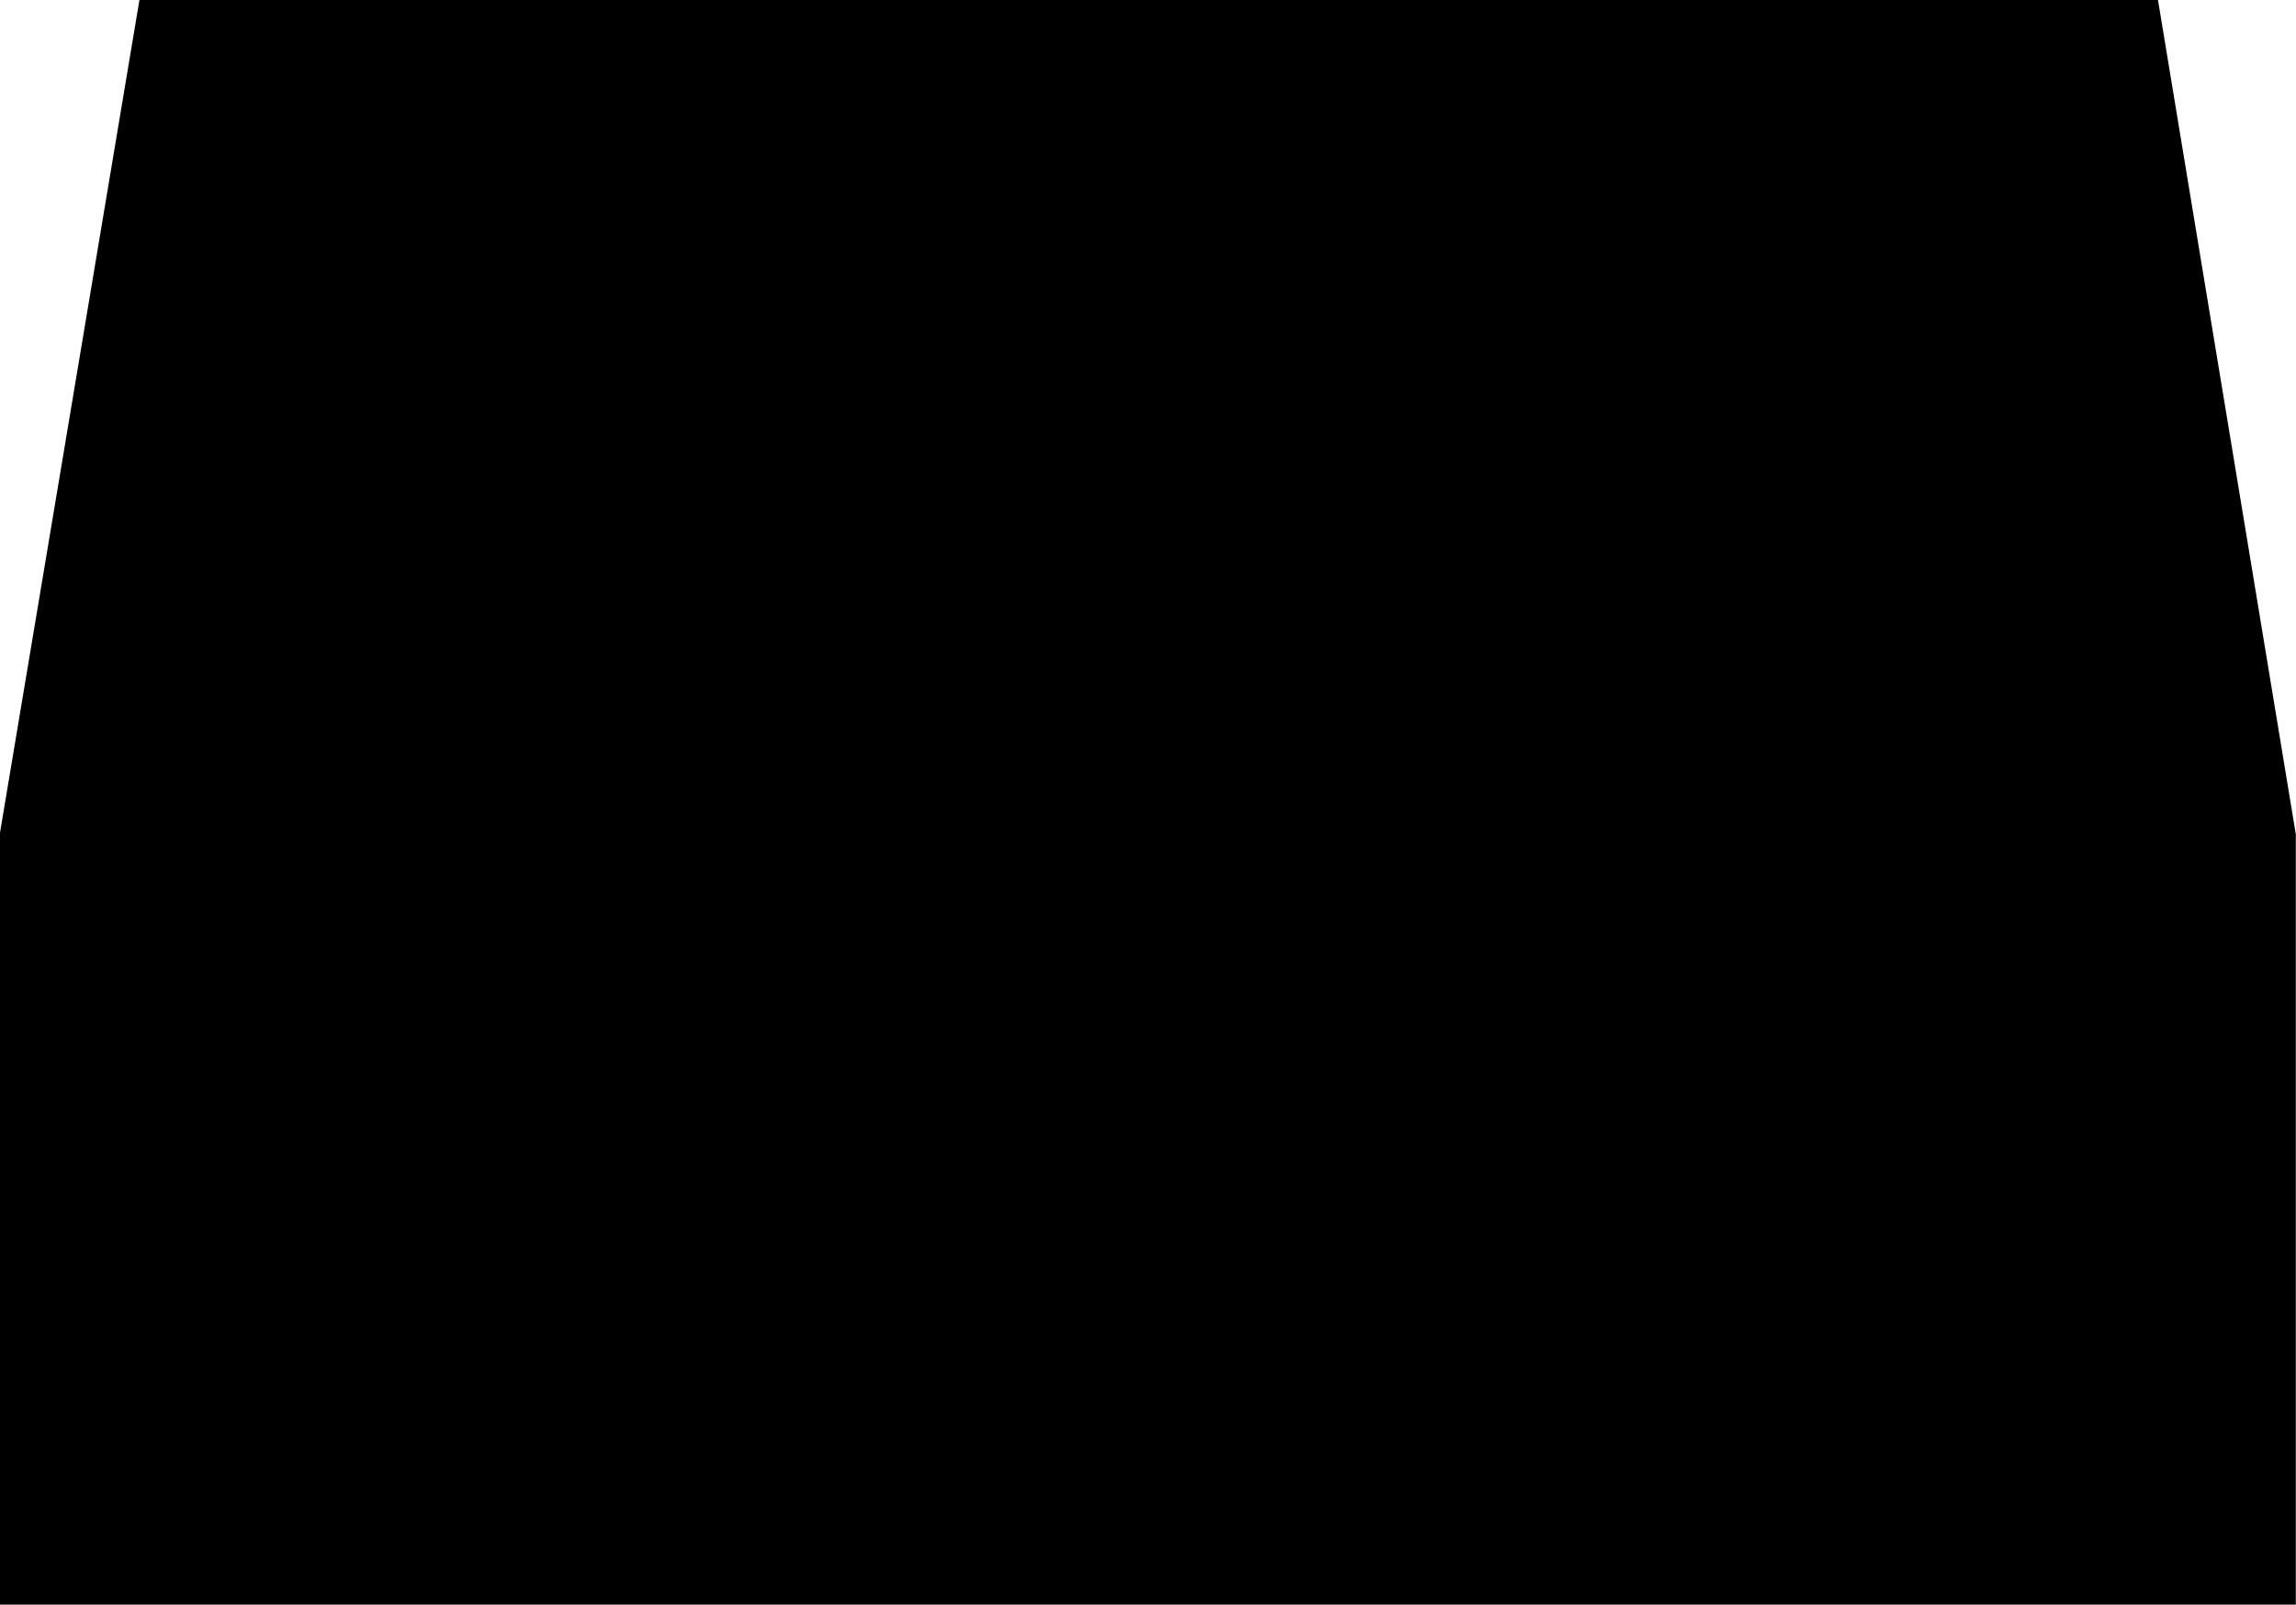
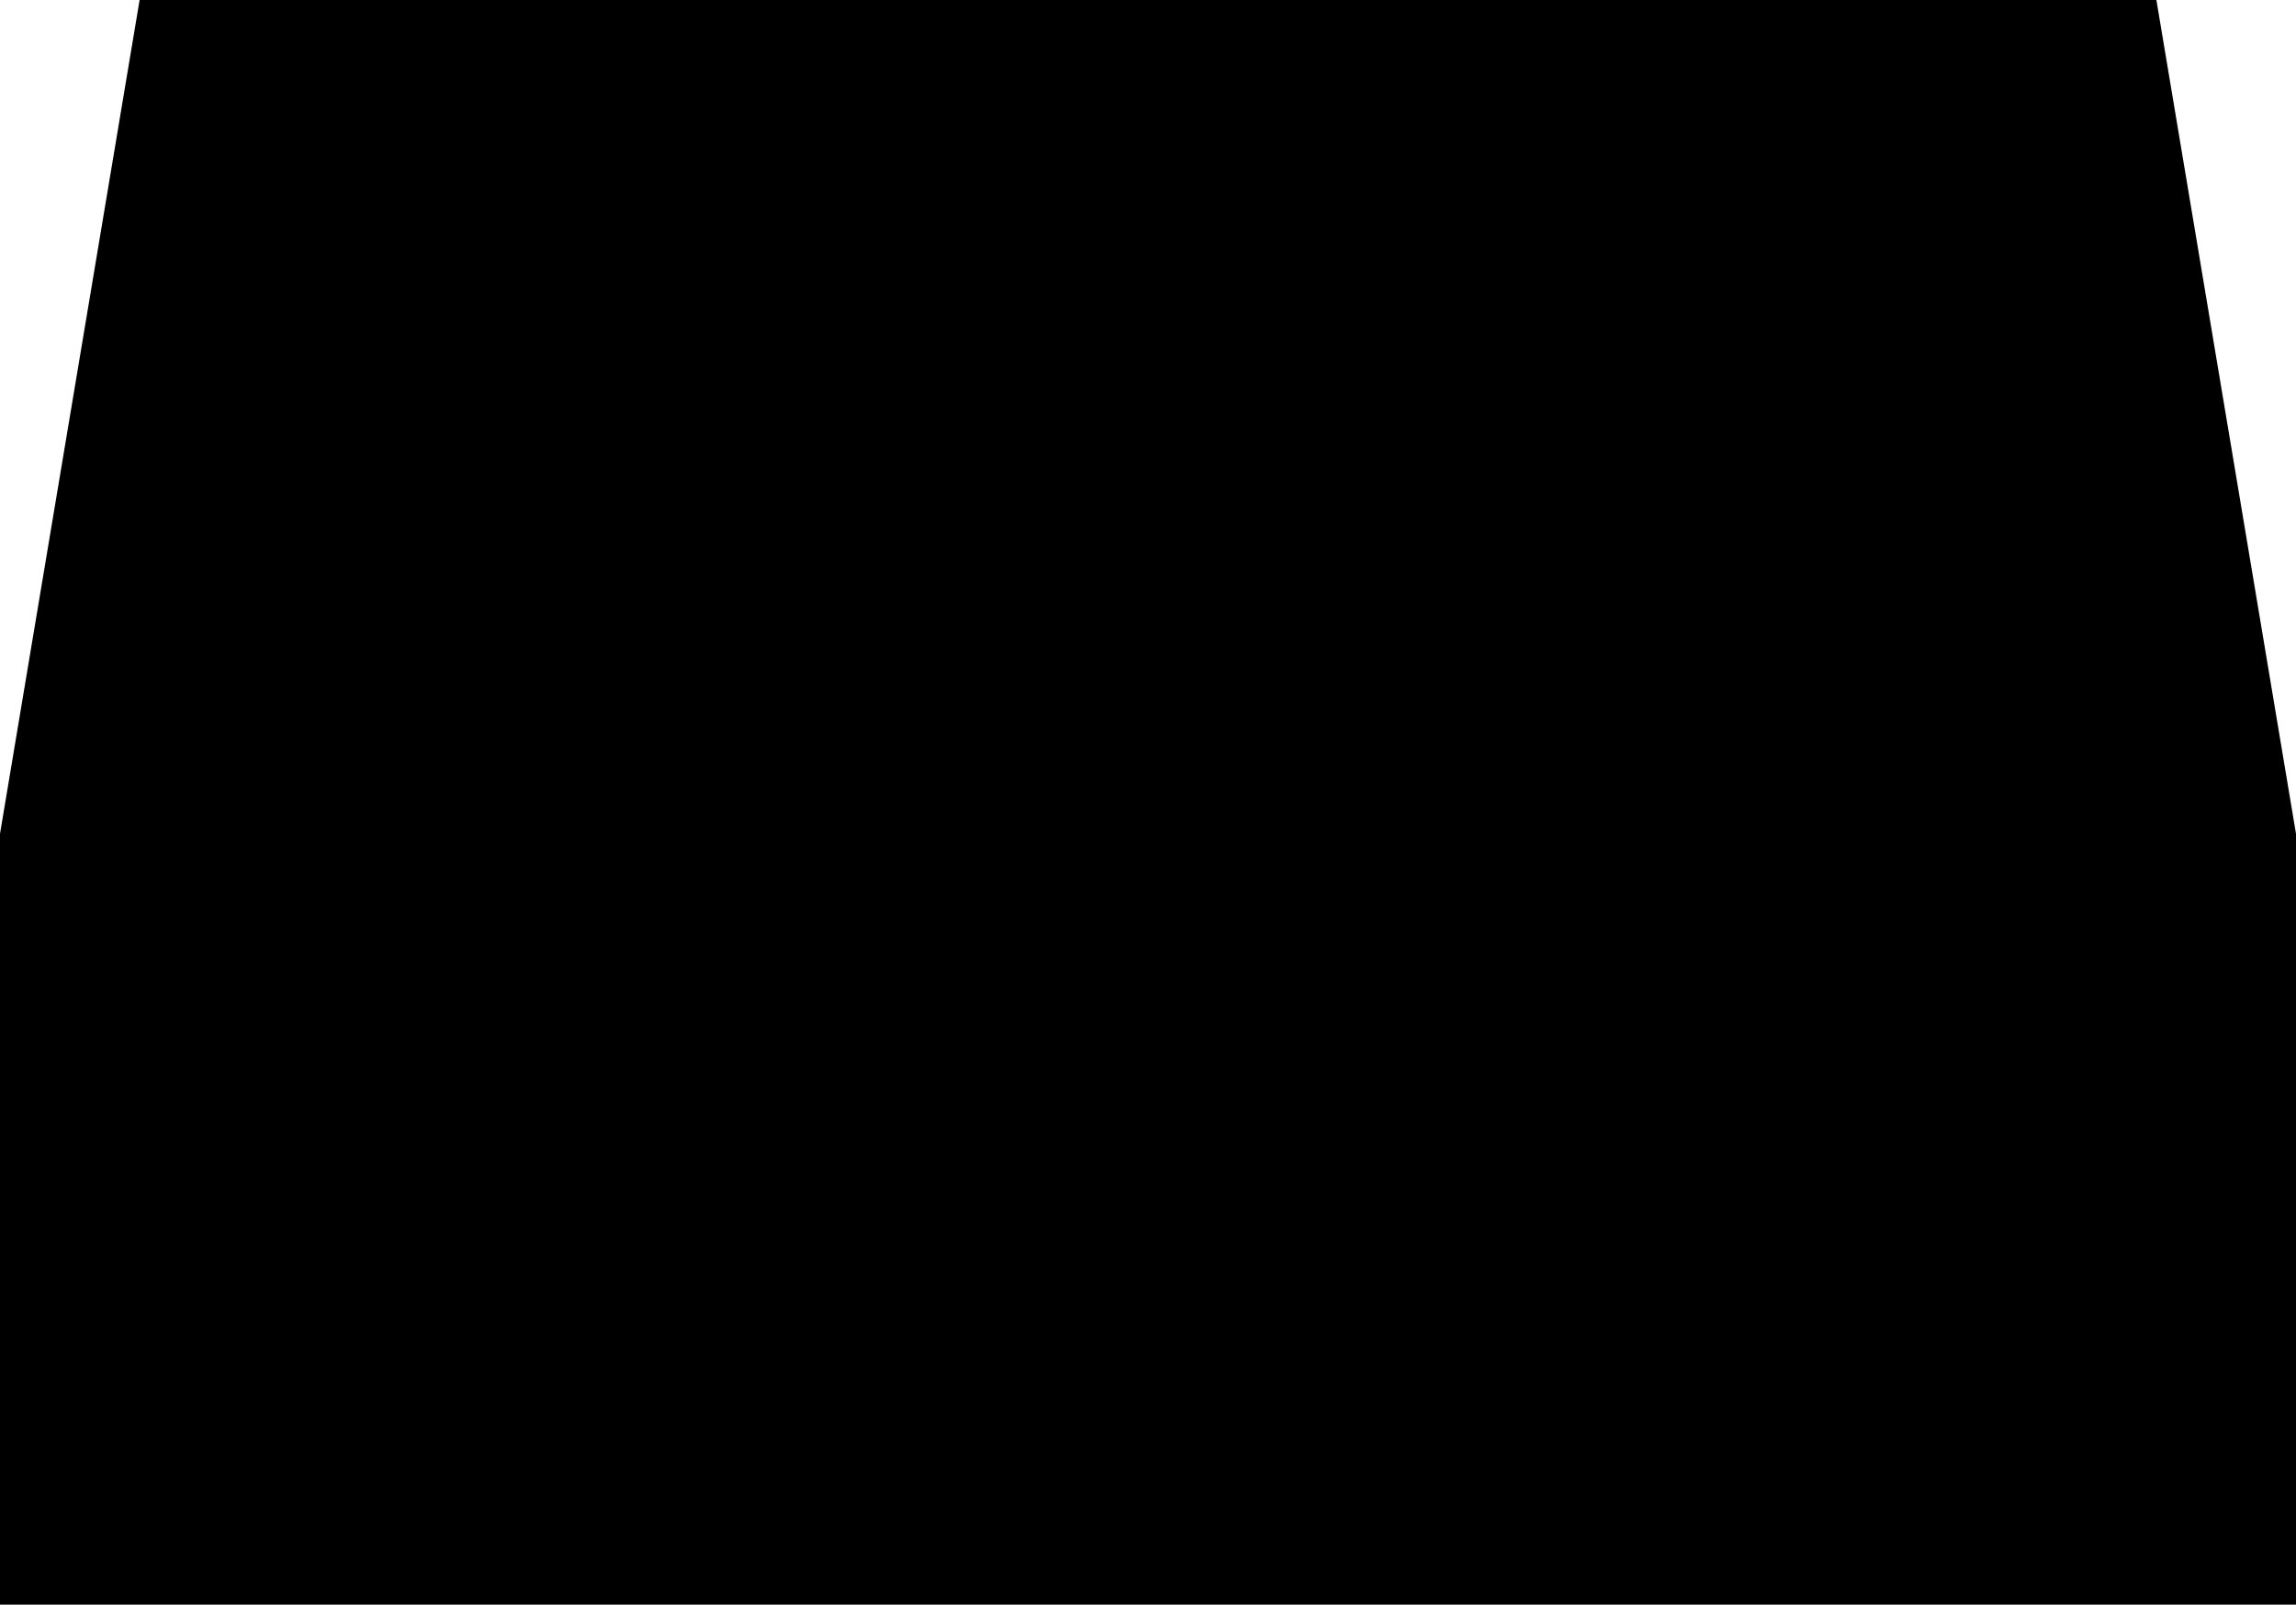
<svg xmlns="http://www.w3.org/2000/svg" viewBox="0 0 2.512 1.756" width="2.512mm" height="1.756mm" version="1.1" id="svg6">
  <defs id="defs4">
    <marker id="DistanceX" orient="auto" refX="0" refY="0" style="overflow:visible">
      <path d="M 3,-3 -3,3 M 0,-5 V 5" style="stroke:#000000;stroke-width:0.5" id="path1" />
    </marker>
    <pattern id="Hatch" patternUnits="userSpaceOnUse" width="8" height="8" x="0" y="0">
      <path d="M8 4 l-4,4" stroke="#000000" stroke-width="0.25" linecap="square" id="path2" />
      <path d="M6 2 l-4,4" stroke="#000000" stroke-width="0.25" linecap="square" id="path3" />
      <path d="M4 0 l-4,4" stroke="#000000" stroke-width="0.25" linecap="square" id="path4" />
    </pattern>
    <symbol id="*Model_Space" />
    <symbol id="*Paper_Space" />
  </defs>
-   <g id="g6" transform="translate(2.011811,-1121.566)">
-     <path d="m -1.512,1122.822 v -0.302 l 0.076,-0.454 h 1.361 L 0,1122.52 v 0.302 z" style="fill:#d6d6d6" id="path5" />
-     <path d="m -1.512,1122.822 v -0.302 l 0.076,-0.454 h 1.361 L 0,1122.52 v 0.302 z" style="fill:none;stroke:#000000" id="path6" />
+   <g id="g6" transform="translate(0.5,-1121.264)">
+     <path d="m 0,1122.52 v -0.302 l 0.076,-0.454 H 1.436 l 0.076,0.454 v 0.302 z" style="fill:#d6d6d6" id="path5" />
+     <path d="m 0,1122.52 v -0.302 l 0.076,-0.454 H 1.436 l 0.076,0.454 v 0.302 z" style="fill:none;stroke:#000000" id="path6" />
  </g>
</svg>
